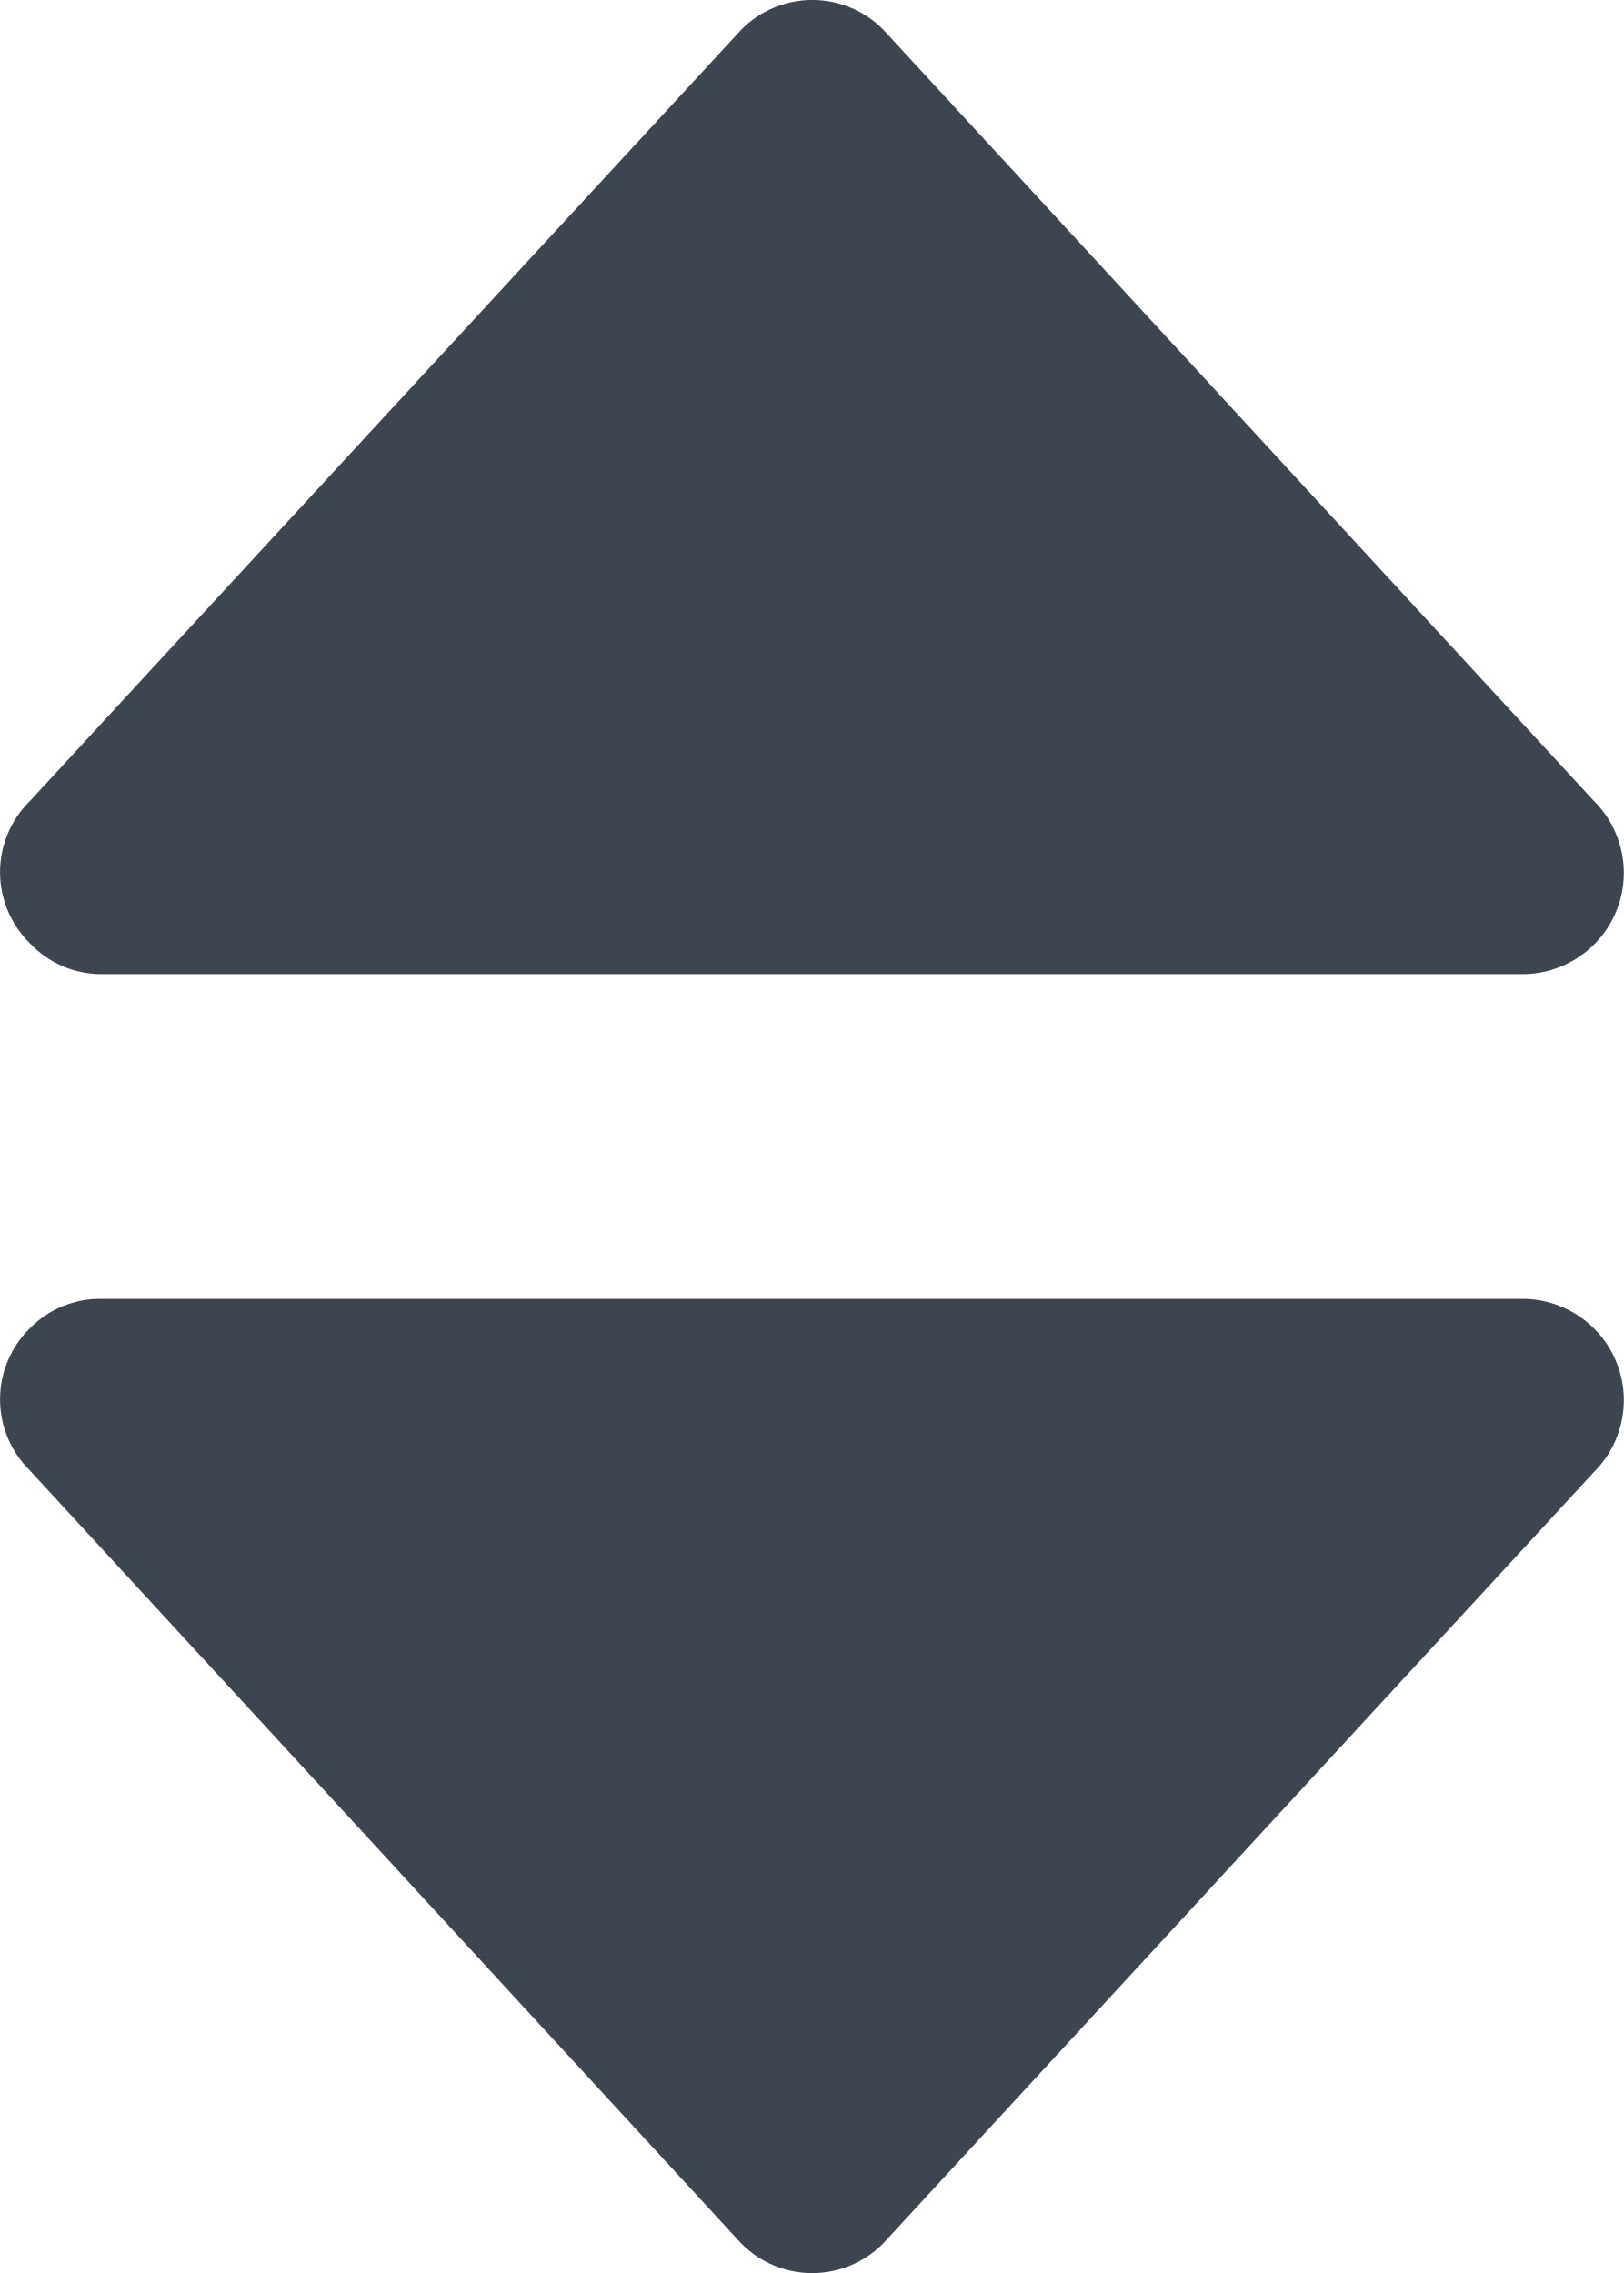
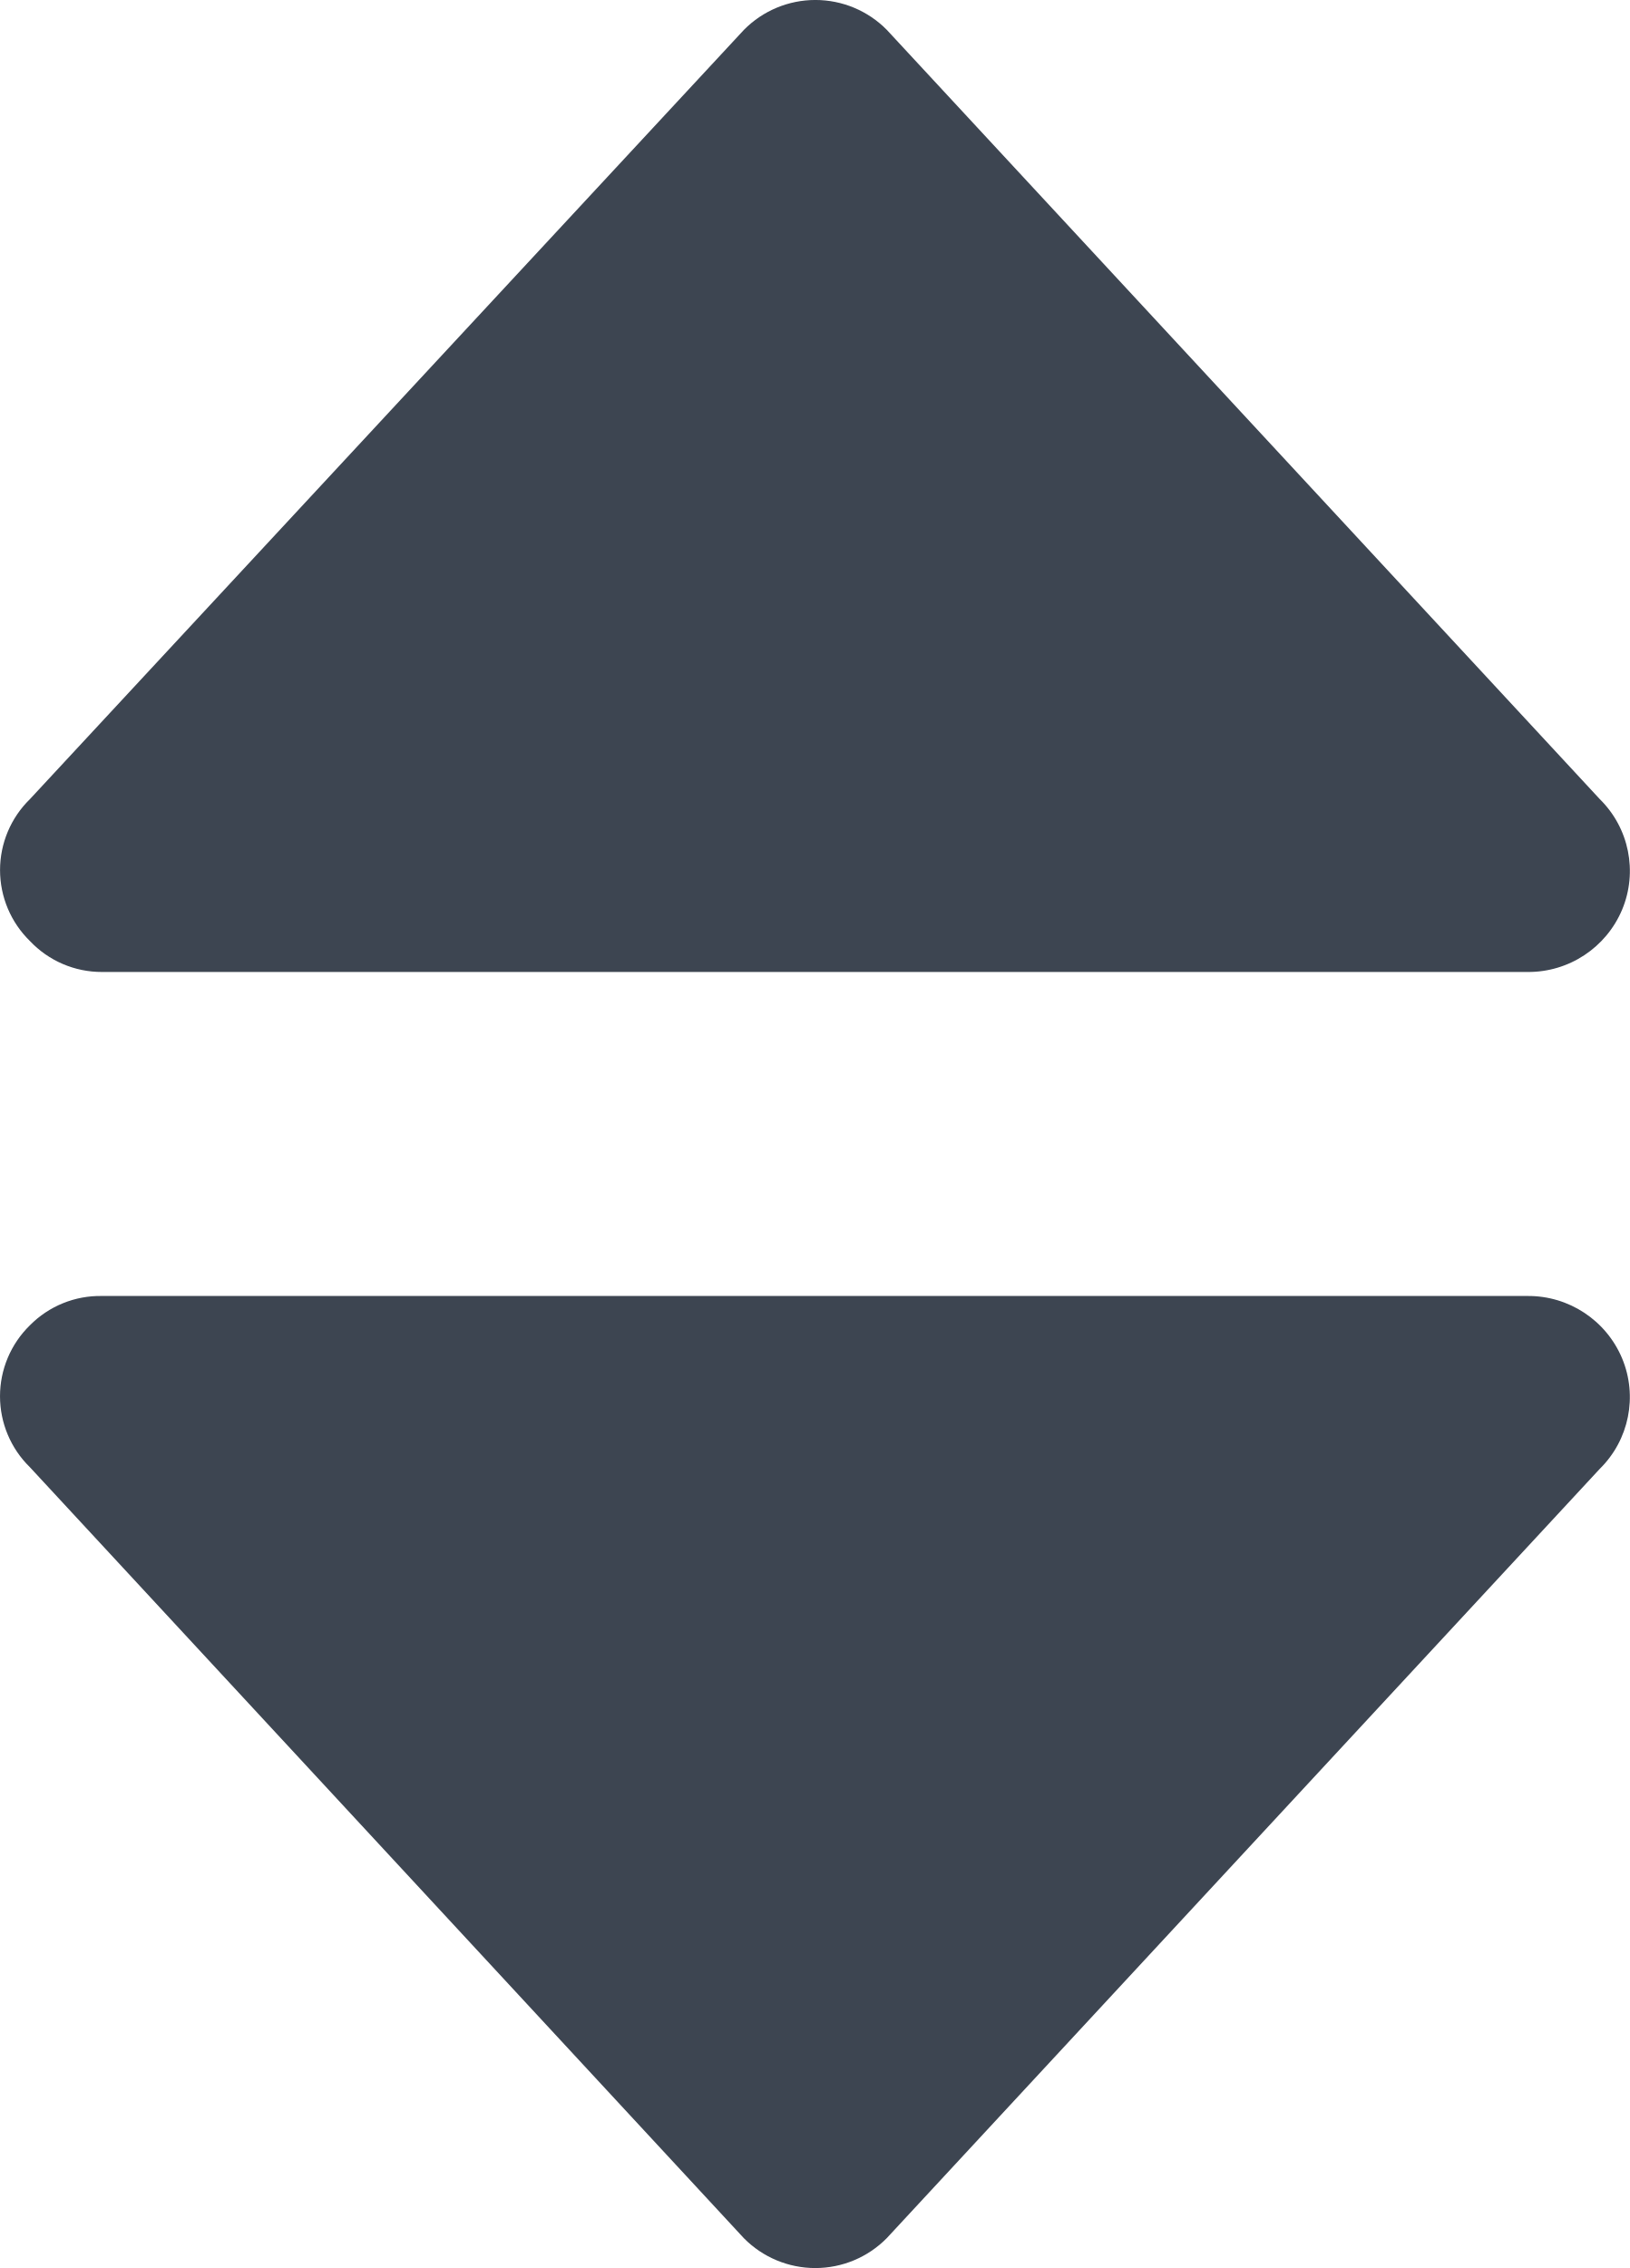
- <svg xmlns="http://www.w3.org/2000/svg" viewBox="0 0 10 14">
-   <path d="M.626 6h8.747a.624.624 0 00.443-1.067L5.44.183a.614.614 0 00-.875 0L.184 4.934a.614.614 0 000 .876.604.604 0 00.442.19zm8.747 2H.626a.604.604 0 00-.442.181.614.614 0 000 .876l4.38 4.76a.614.614 0 00.876 0l4.376-4.75A.624.624 0 009.373 8z" fill="#3d4551" fill-rule="evenodd" />
+ <svg xmlns="http://www.w3.org/2000/svg" width="46" height="64">
+   <path fill="#3D4551" fill-rule="evenodd" d="M2.881 27.428h40.234a2.87 2.87 0 002.666-1.759 2.84 2.84 0 00-.63-3.118L25.026.84a2.833 2.833 0 00-4.028 0L.844 22.551a2.798 2.798 0 000 4.003c.528.56 1.266.877 2.037.874zm40.234 9.143H2.88a2.787 2.787 0 00-2.037.828 2.798 2.798 0 000 4.003l20.153 21.759a2.833 2.833 0 004.028 0l20.127-21.713a2.84 2.84 0 00.629-3.118 2.87 2.87 0 00-2.666-1.759z" />
</svg>
